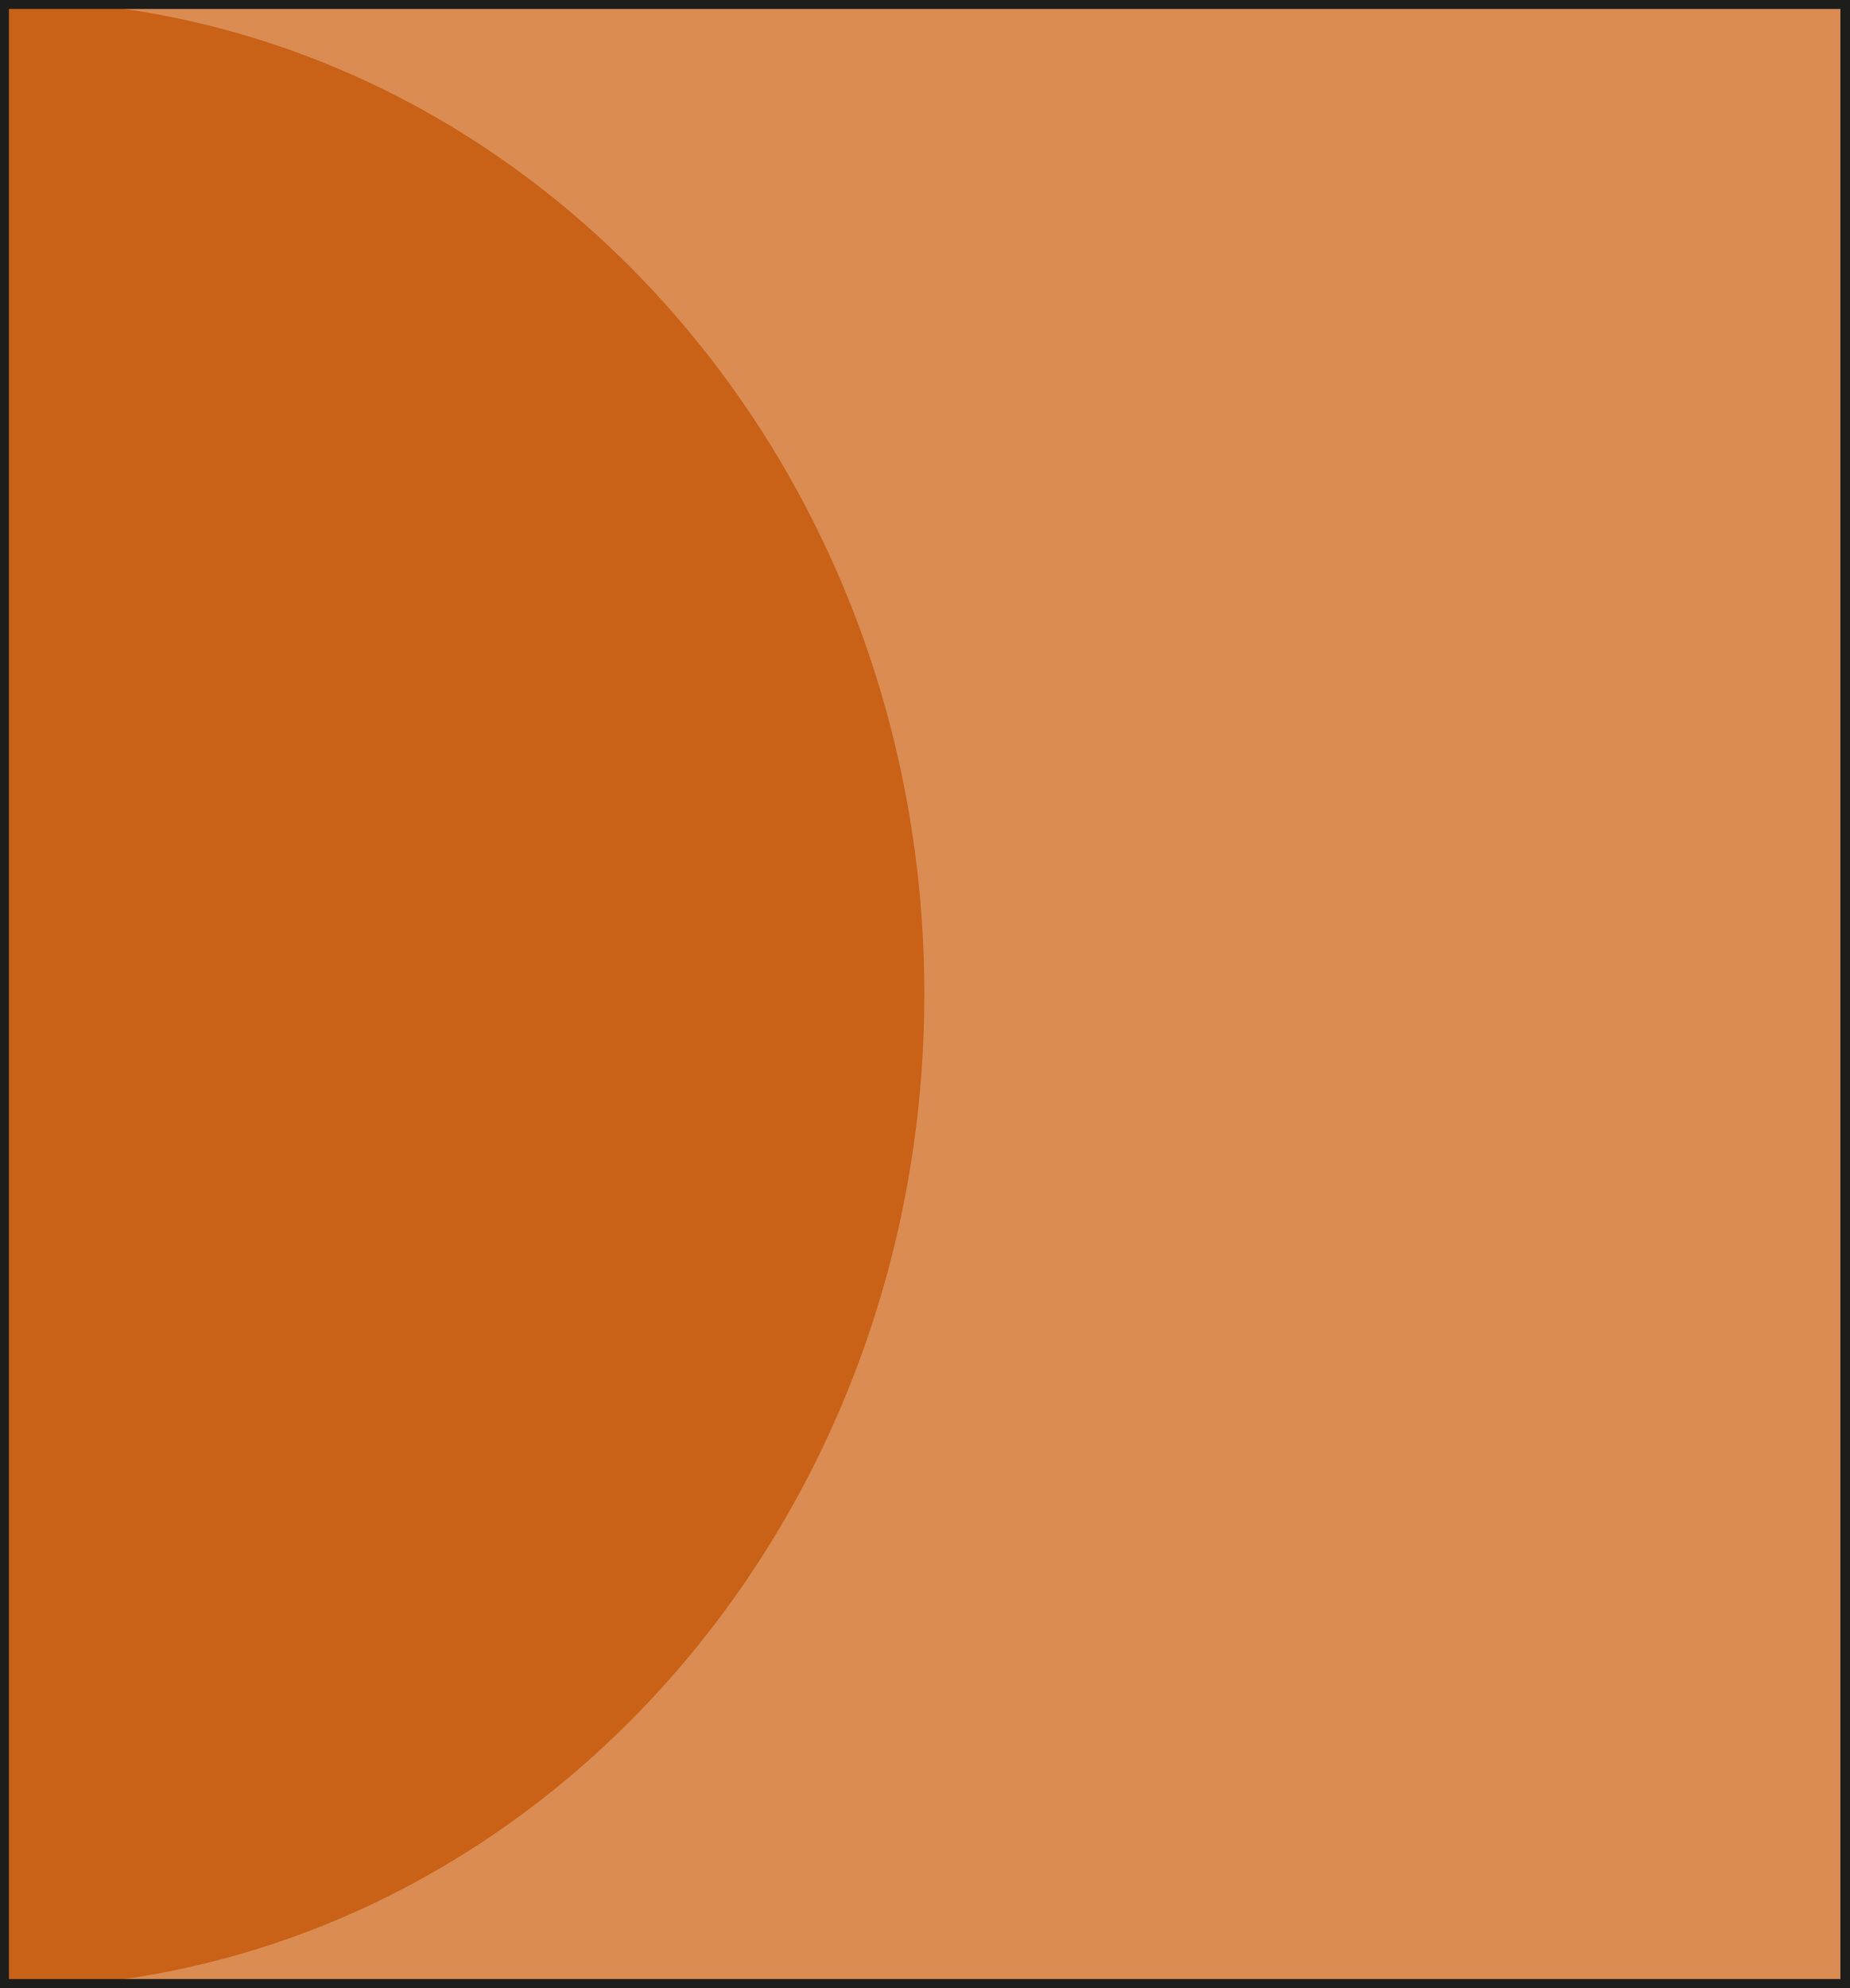
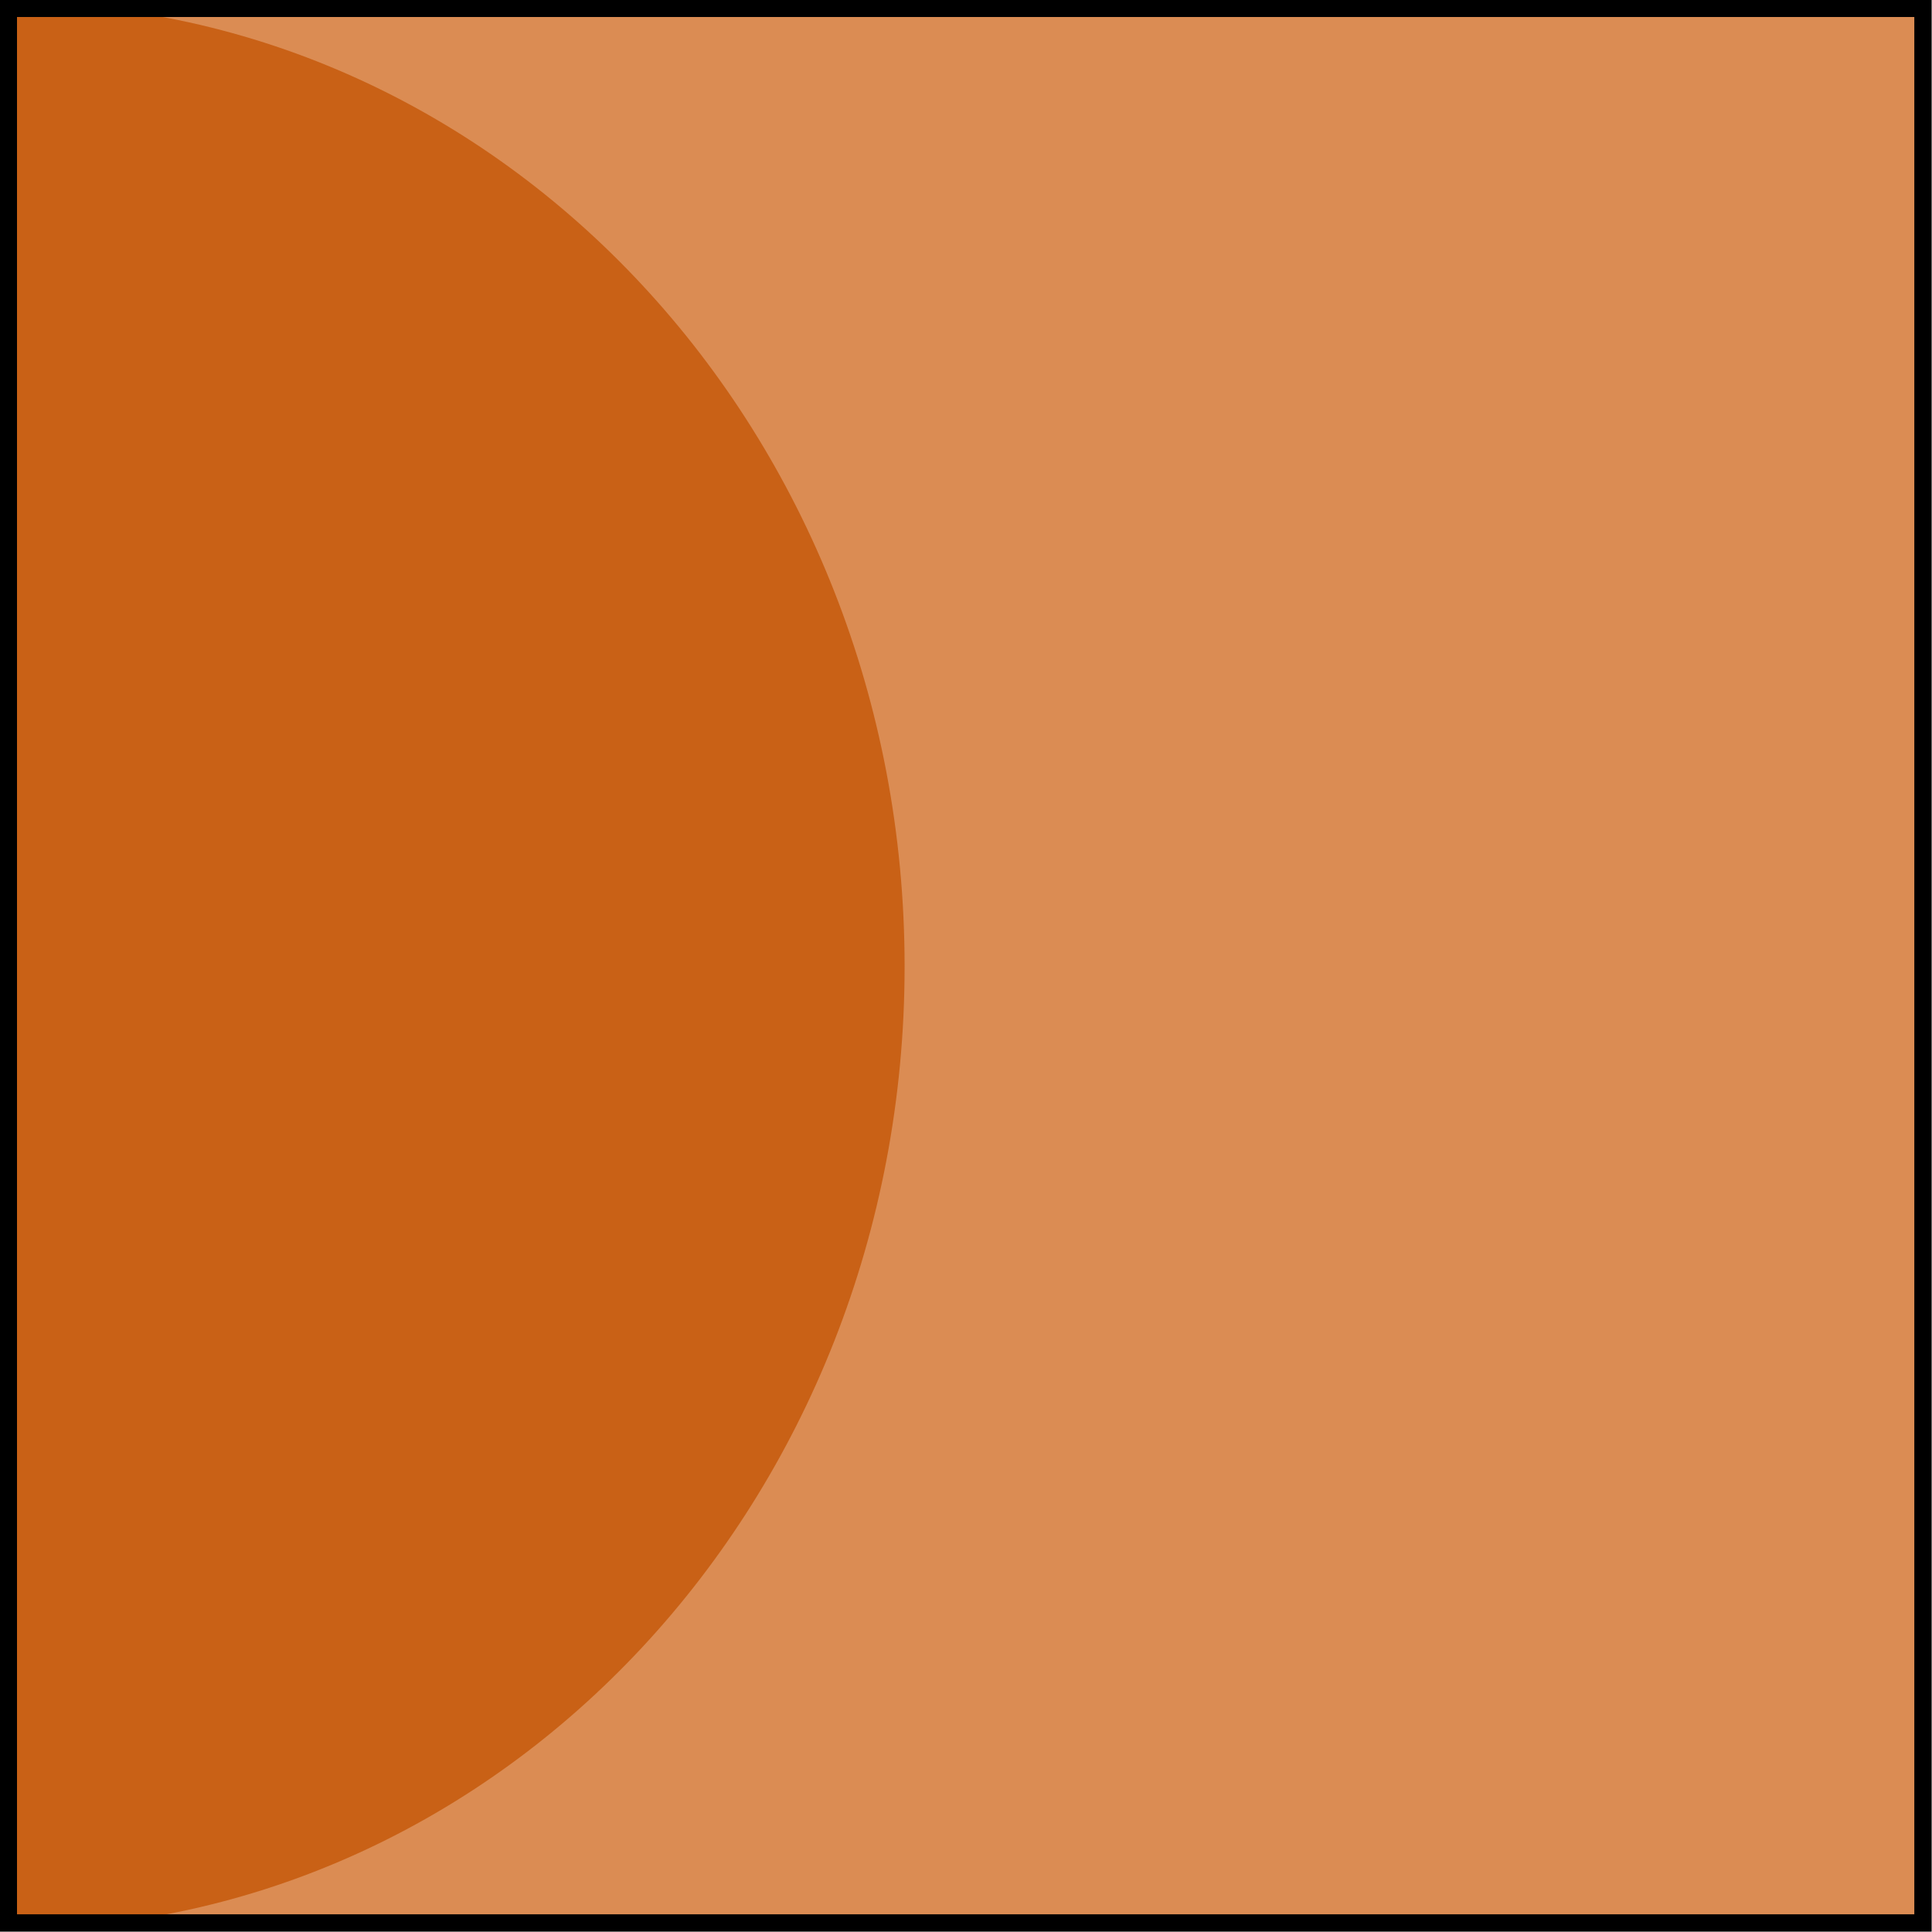
- <svg xmlns="http://www.w3.org/2000/svg" id="Layer_1" viewBox="0 0 25.83 27.76">
+ <svg xmlns="http://www.w3.org/2000/svg" id="Layer_2" viewBox="0 0 27.85 27.85">
  <defs>
-     <style>.cls-1{stroke:#000;}.cls-1,.cls-2{fill:none;stroke-miterlimit:10;}.cls-3{isolation:isolate;}.cls-4{fill:#c96116;}.cls-4,.cls-5,.cls-6,.cls-7{stroke-width:0px;}.cls-2{stroke:#1d1e1c;stroke-width:.25px;}.cls-5{fill:#ffebb5;}.cls-6{fill:#fcd700;}.cls-7{fill:#db8c53;}</style>
+     <style>.cls-1{fill:#c96116;}.cls-1,.cls-2{stroke-width:0px;}.cls-3{fill:none;stroke:#000;stroke-miterlimit:10;stroke-width:.25px;}.cls-2{fill:#db8c53;}</style>
  </defs>
-   <rect class="cls-1" x="-382.07" y="-69.16" width="1830" height="129.58" />
-   <rect class="cls-1" x="-102.07" y="-1099.16" width="192" height="1159.58" />
-   <rect class="cls-1" x="-102.07" y="-1099.16" width="192" height="1159.58" />
-   <rect class="cls-5" width="25.83" height="27.76" />
-   <rect class="cls-2" width="25.83" height="27.76" />
-   <g class="cls-3">
-     <path class="cls-6" d="m0,0C7.13,0,12.91,6.22,12.91,13.88S7.13,27.76,0,27.76V0Z" />
+   <g id="Layer_1-2">
+     <rect class="cls-2" x=".12" y=".12" width="27.6" height="27.6" />
+     <path class="cls-1" d="m.12.04C7.26.04,13.04,6.26,13.04,13.93S7.26,27.81.12,27.81V.04Z" />
+     <rect class="cls-3" x=".12" y=".12" width="27.6" height="27.6" />
  </g>
-   <rect class="cls-7" width="25.83" height="27.76" />
-   <g class="cls-3">
-     <path class="cls-4" d="m0,0C7.13,0,12.91,6.22,12.91,13.88S7.13,27.76,0,27.76V0Z" />
-   </g>
-   <rect class="cls-2" width="25.83" height="27.76" />
</svg>
